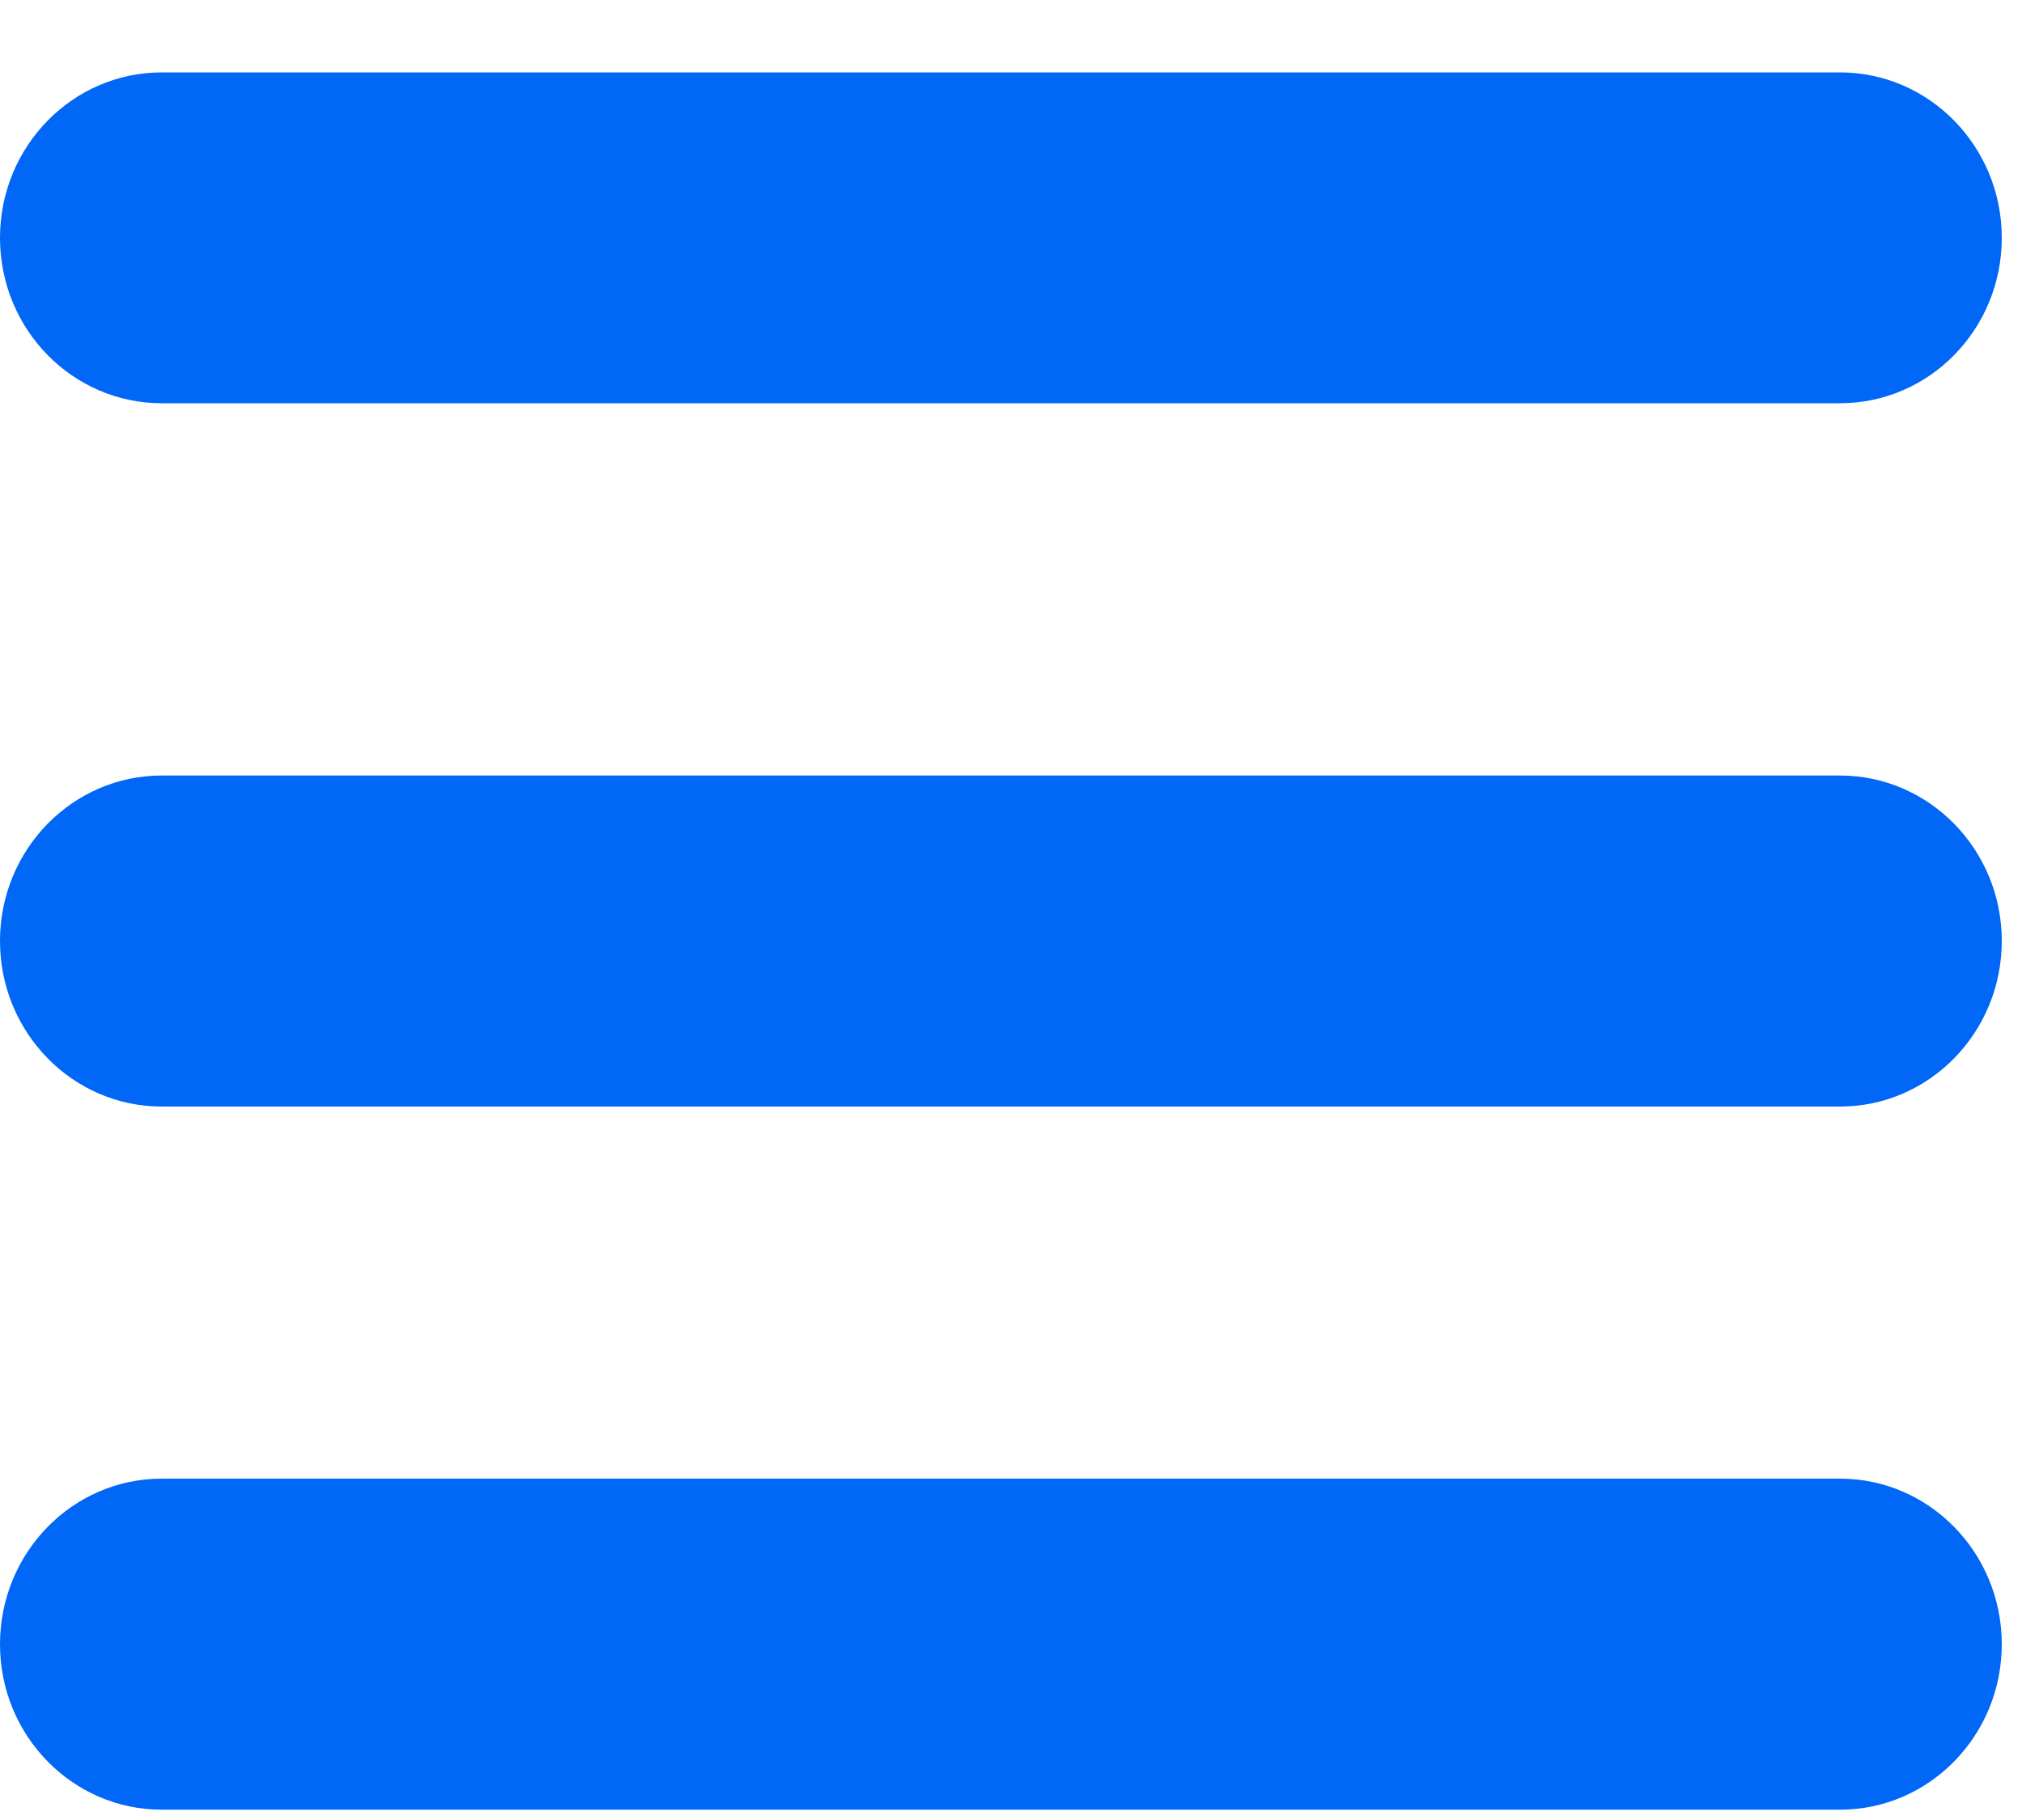
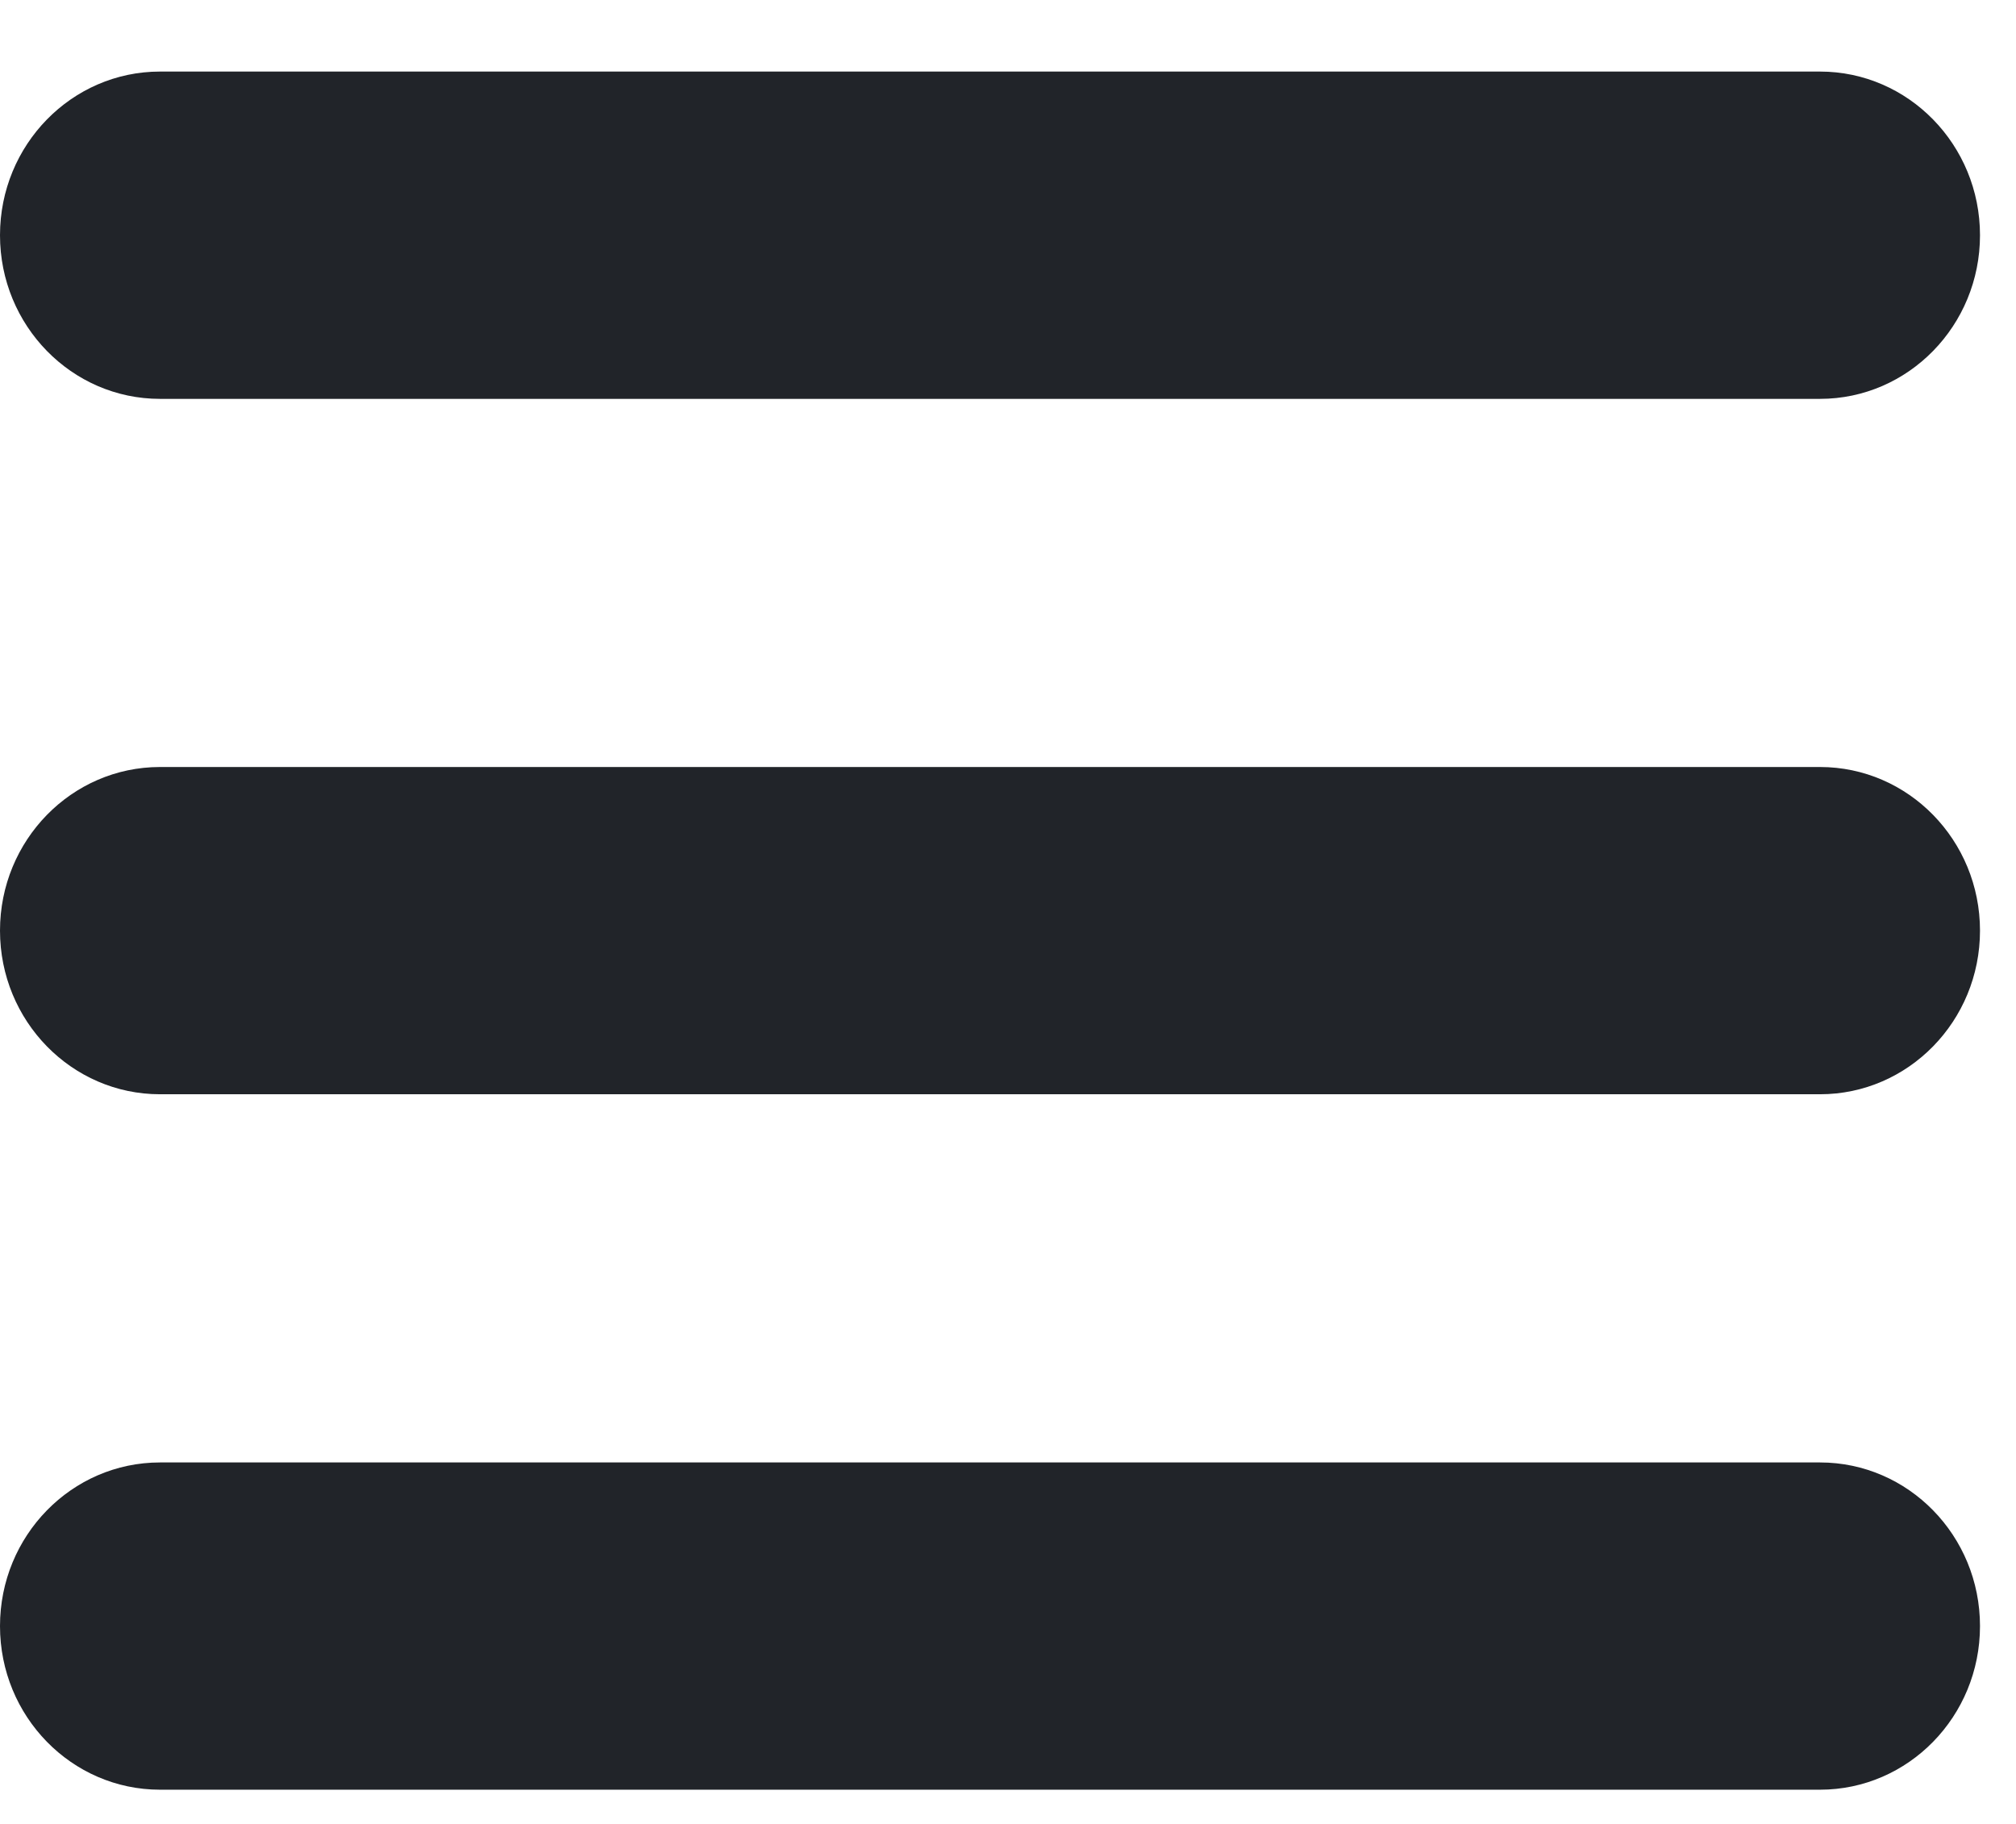
- <svg xmlns="http://www.w3.org/2000/svg" width="10" height="9" viewBox="0 0 10 9">
-   <path fill="#0067F6" d="M0,1.176 C0,0.725 0.358,0.358 0.8,0.358 L9.1,0.358 C9.542,0.358 9.9,0.725 9.9,1.176 C9.9,1.628 9.542,1.994 9.1,1.994 L0.8,1.994 C0.358,1.994 0,1.628 0,1.176 Z M9.1,3.835 L0.8,3.835 C0.358,3.835 0,4.202 0,4.653 C0,5.105 0.358,5.472 0.8,5.472 L9.1,5.472 C9.542,5.472 9.9,5.105 9.9,4.653 C9.9,4.202 9.542,3.835 9.1,3.835 Z M9.1,7.312 L0.8,7.312 C0.358,7.312 0,7.679 0,8.131 C0,8.582 0.358,8.949 0.8,8.949 L9.1,8.949 C9.542,8.949 9.9,8.582 9.9,8.131 C9.9,7.679 9.542,7.312 9.1,7.312 Z" />
+ <svg xmlns="http://www.w3.org/2000/svg" width="100%" height="100%" viewBox="0 0 42 38" version="1.1" xml:space="preserve" style="fill-rule:evenodd;clip-rule:evenodd;stroke-linejoin:round;stroke-miterlimit:2;">
+   <path d="M0,4.901c0,-1.882 1.493,-3.41 3.333,-3.41l34.584,0c1.84,0 3.333,1.528 3.333,3.41c0,1.881 -1.493,3.409 -3.333,3.409l-34.584,-0c-1.84,-0 -3.333,-1.528 -3.333,-3.409Zm37.917,11.079l-34.584,0c-1.84,0 -3.333,1.527 -3.333,3.409c0,1.882 1.493,3.409 3.333,3.409l34.584,0c1.84,0 3.333,-1.527 3.333,-3.409c0,-1.882 -1.492,-3.409 -3.333,-3.409Zm-0,14.489l-34.584,-0c-1.84,-0 -3.333,1.527 -3.333,3.409c0,1.882 1.493,3.409 3.333,3.409l34.584,-0c1.84,-0 3.333,-1.527 3.333,-3.409c0,-1.882 -1.492,-3.409 -3.333,-3.409Z" style="fill:#212429;fill-rule:nonzero;" />
</svg>
